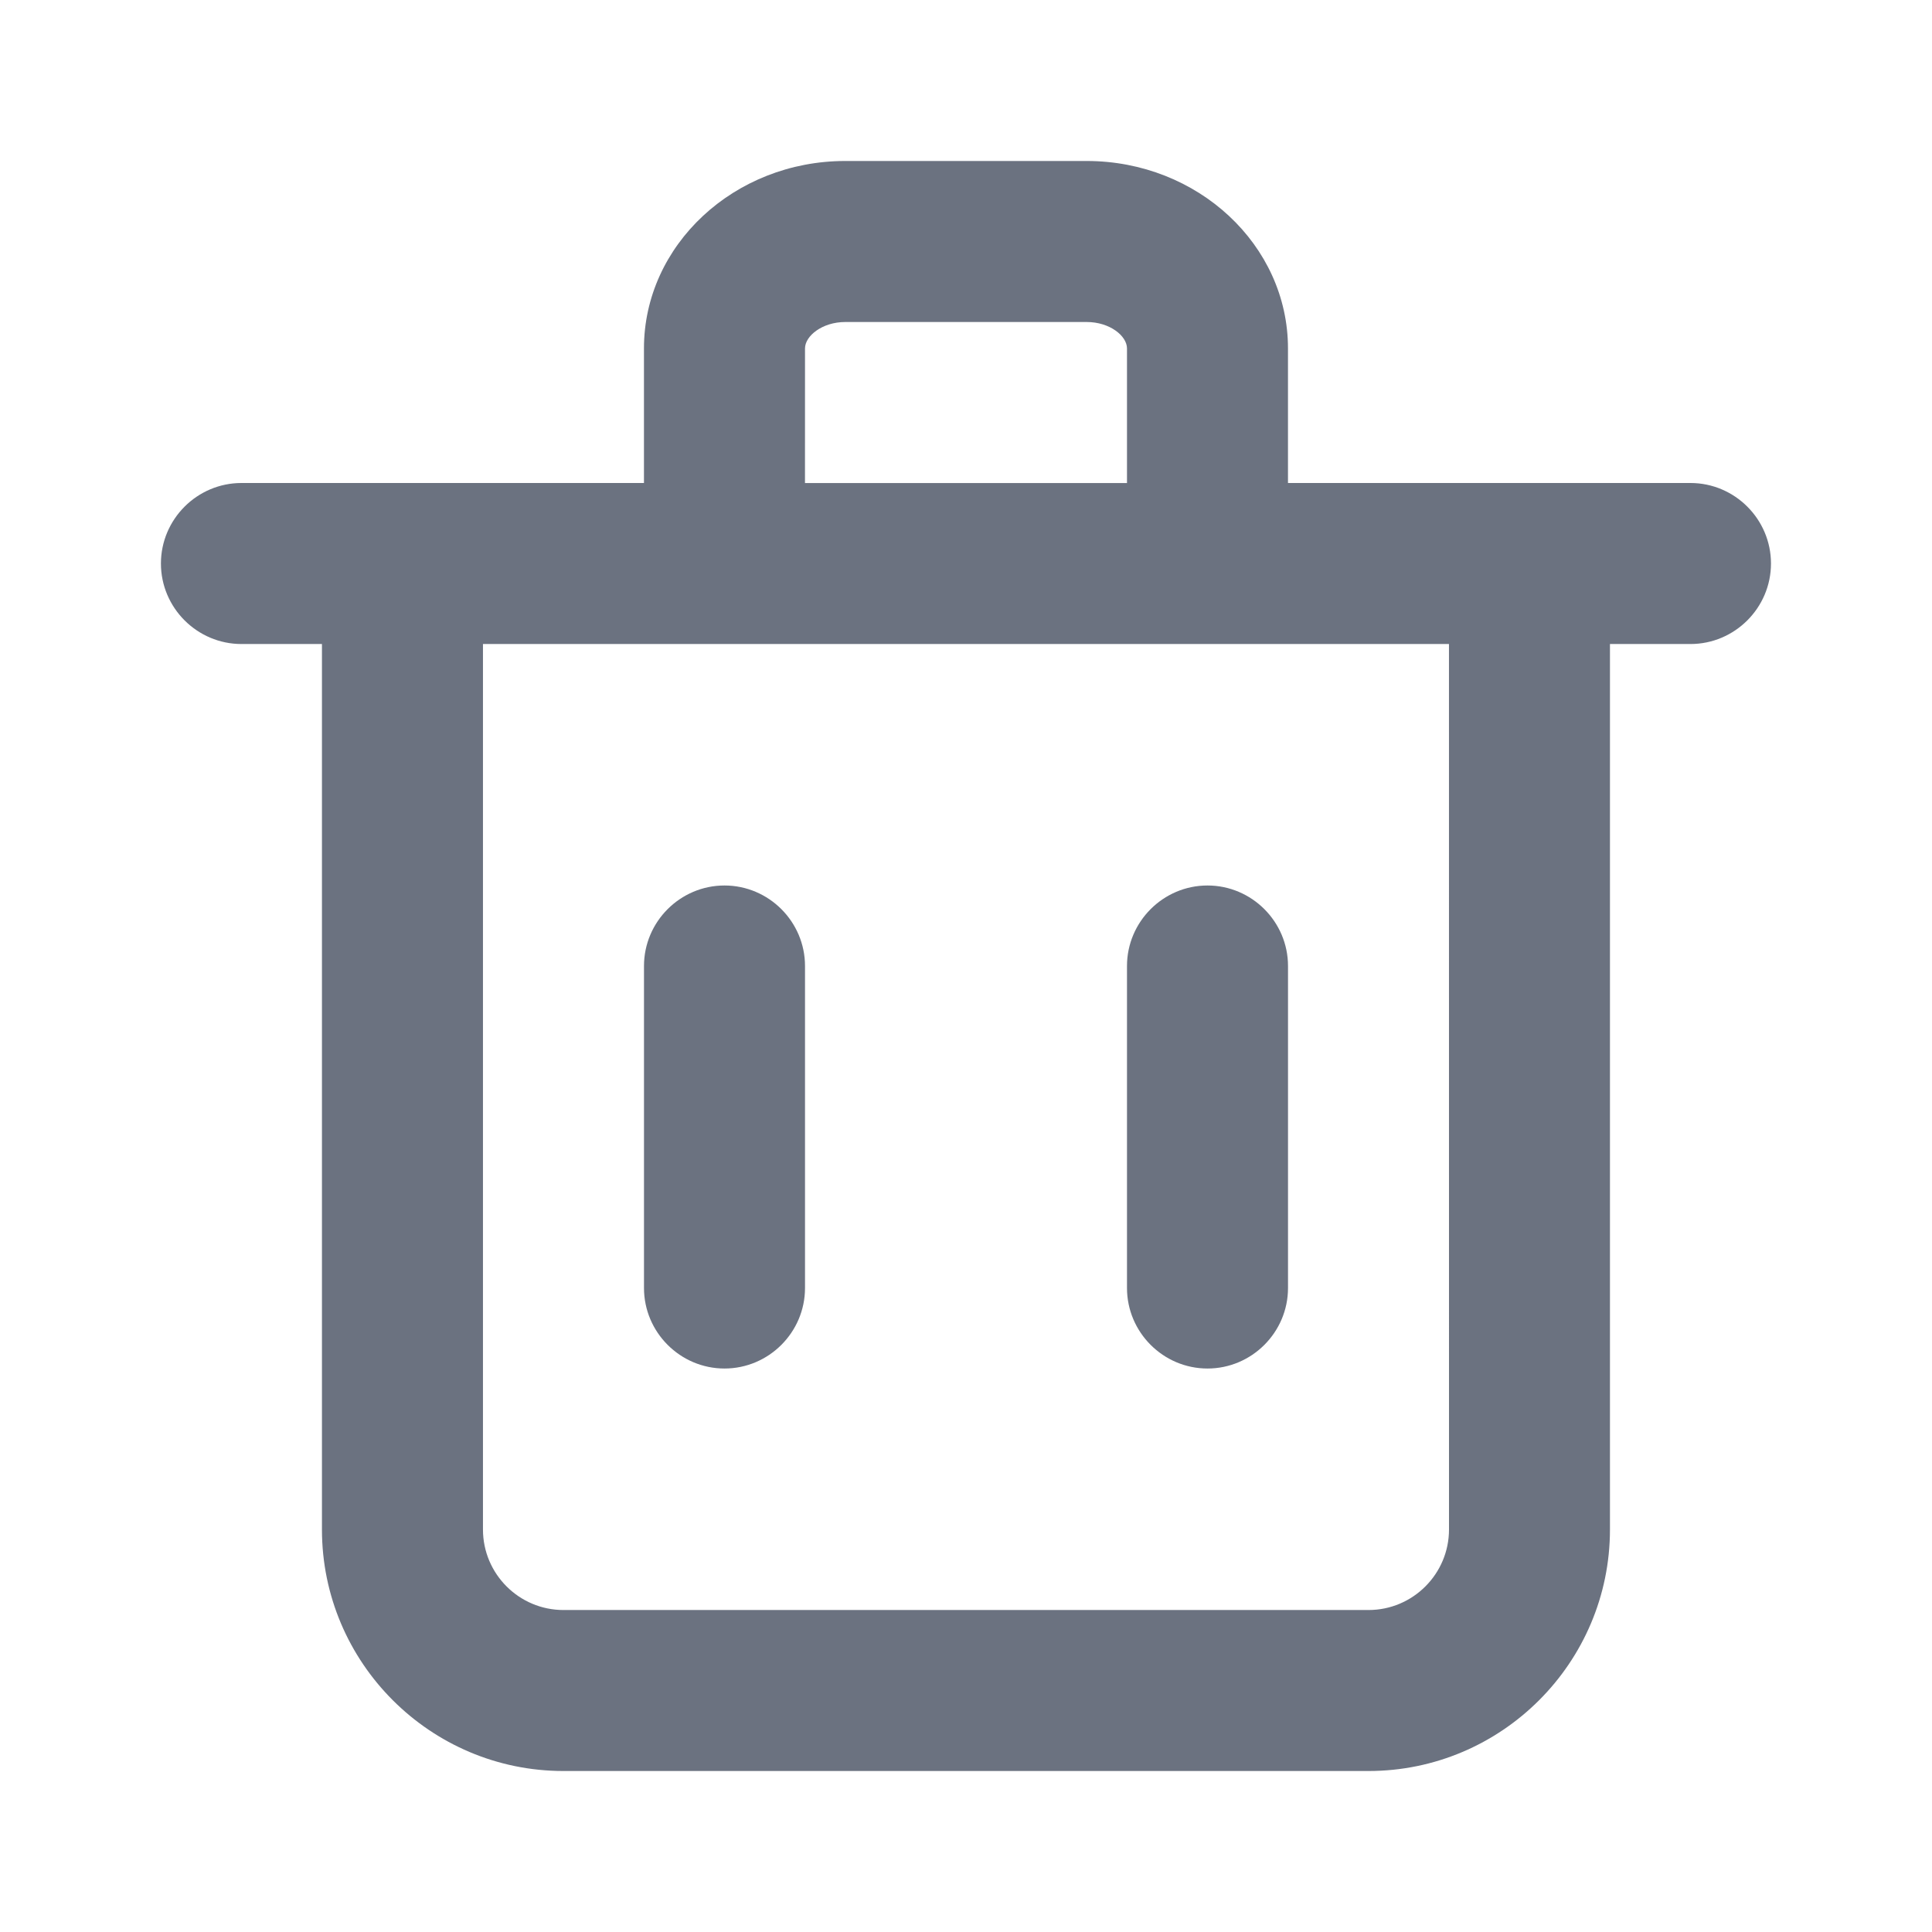
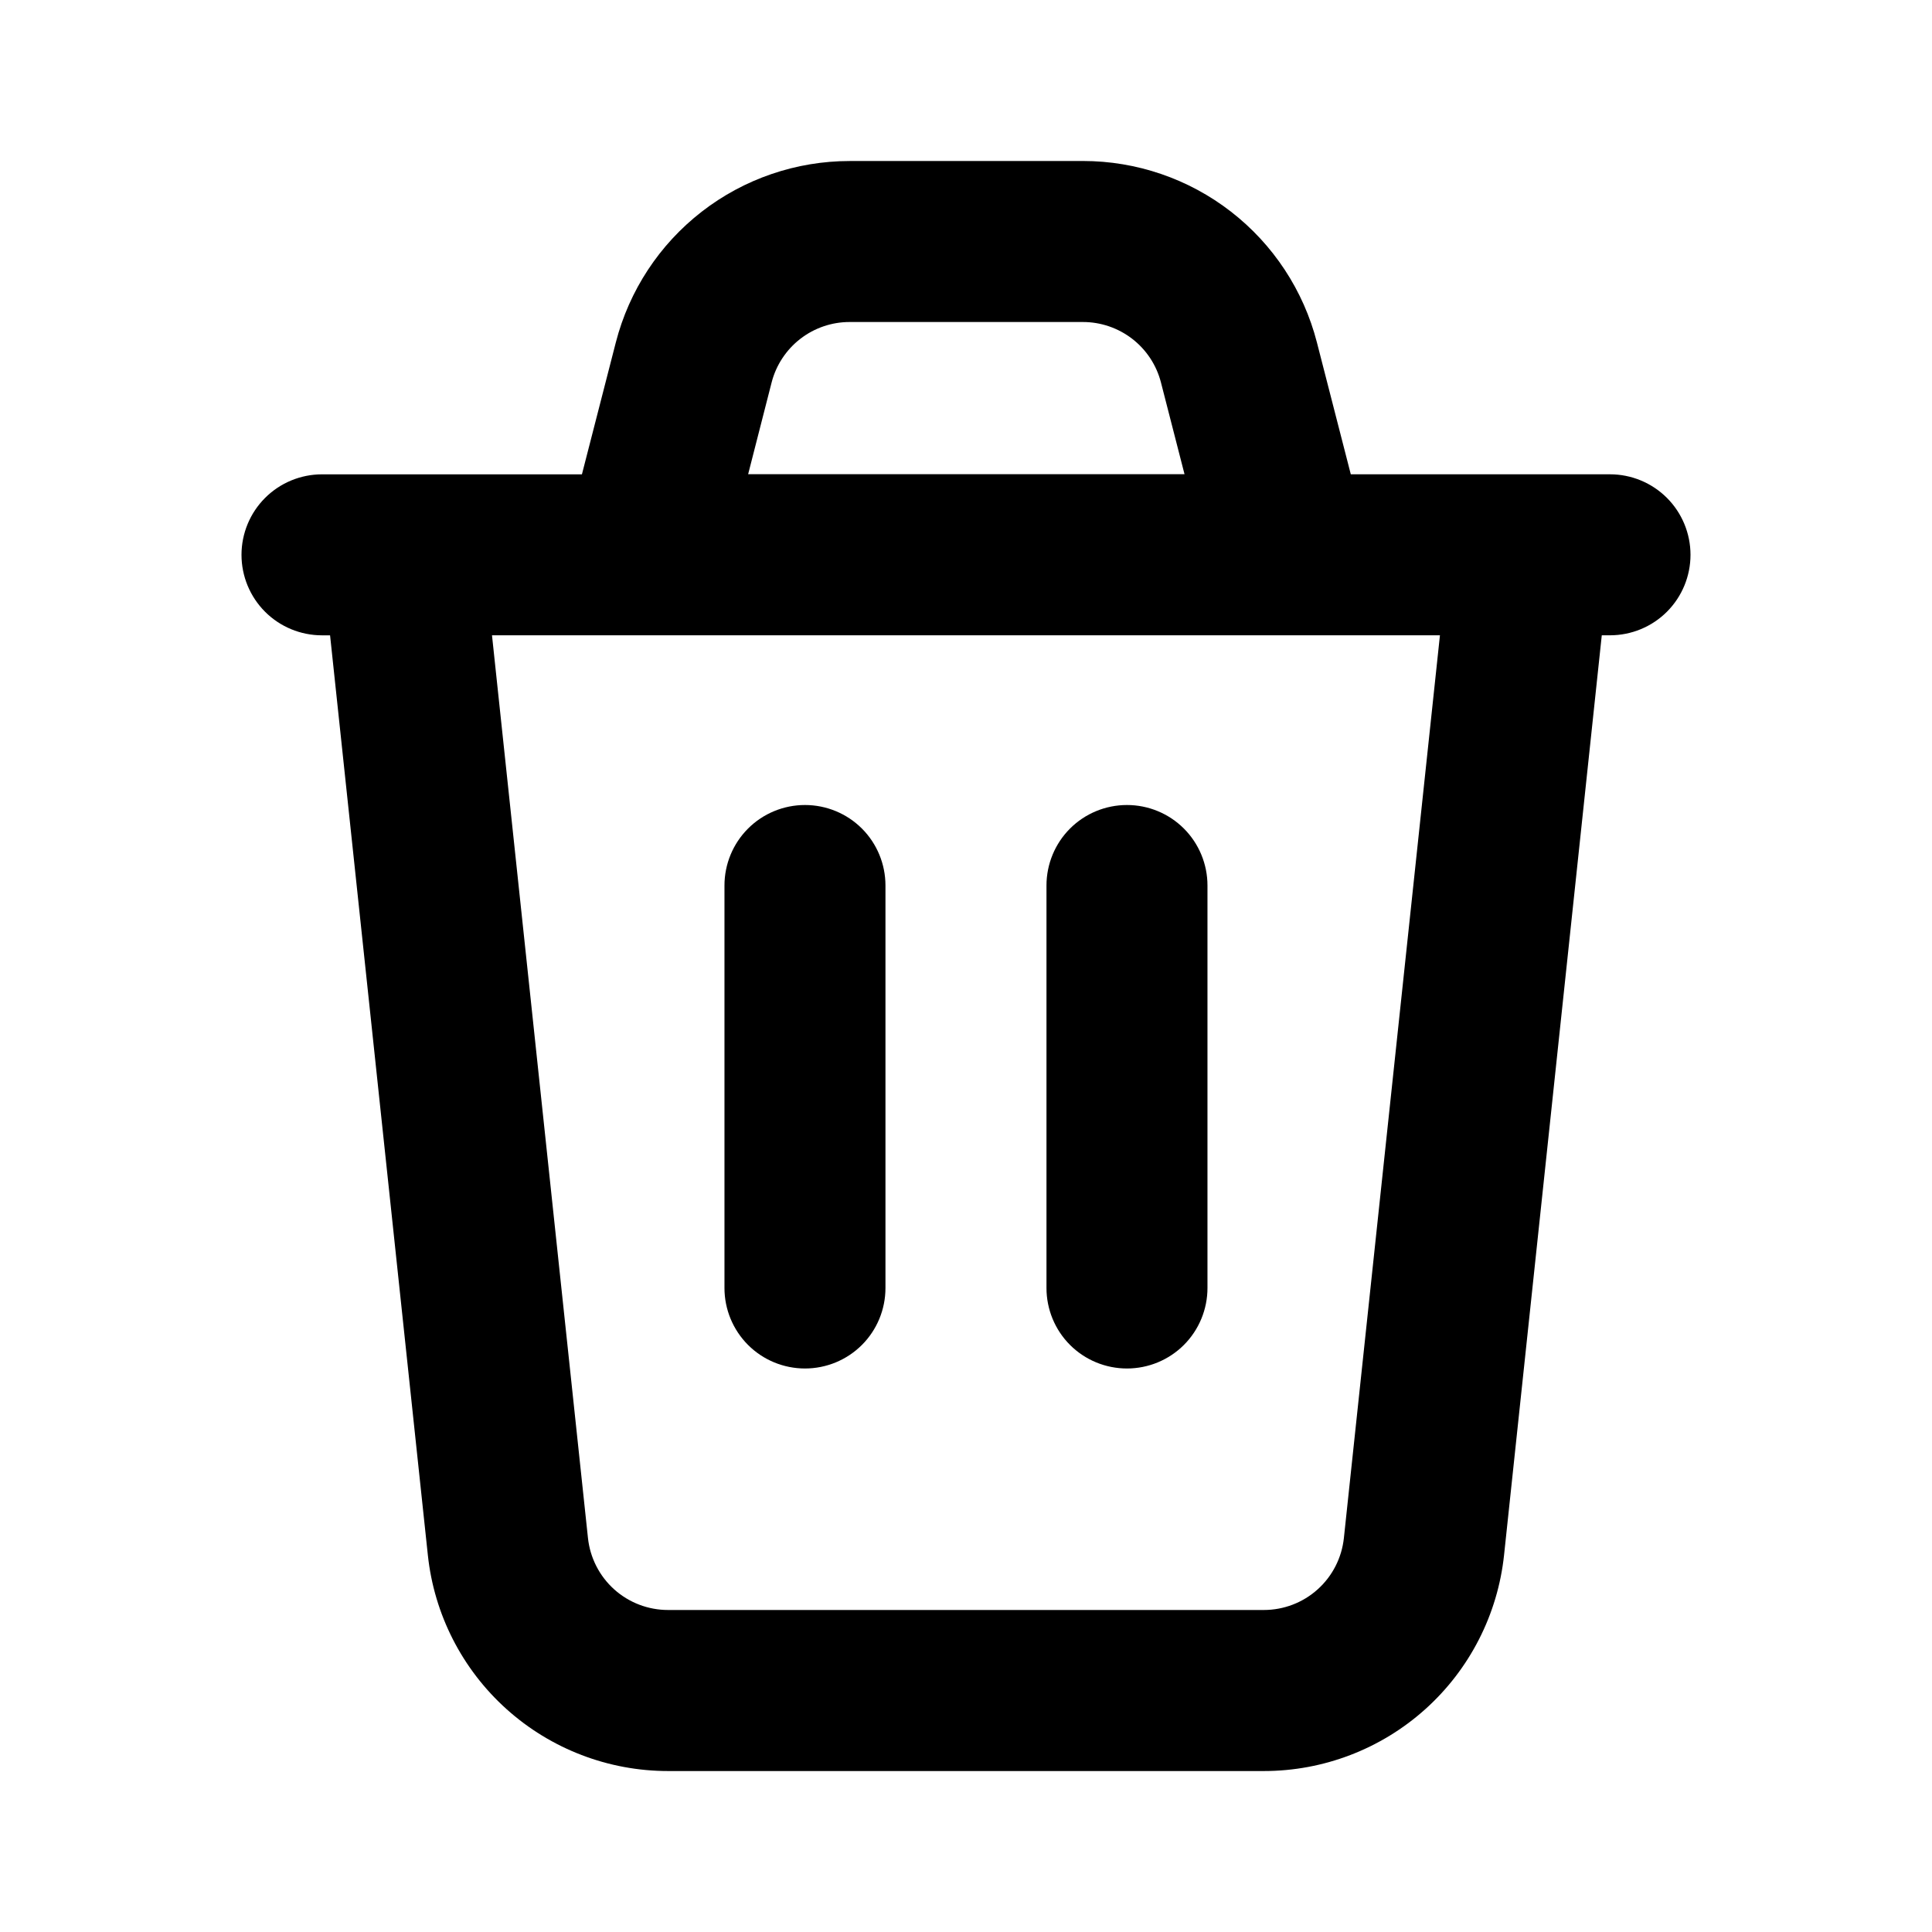
<svg xmlns="http://www.w3.org/2000/svg" fill="none" height="64" viewBox="0 0 64 64" width="64">
-   <path clip-rule="evenodd" d="m26.667 42.667c0 1.467-1.2 2.667-2.667 2.667-1.467 0-2.667-1.2-2.667-2.667v-10.667c0-1.467 1.2-2.667 2.667-2.667 1.467 0 2.667 1.2 2.667 2.667zm16 0c0 1.467-1.2 2.667-2.667 2.667-1.467 0-2.667-1.2-2.667-2.667v-10.667c0-1.467 1.2-2.667 2.667-2.667 1.467 0 2.667 1.2 2.667 2.667zm5.333 8c0 1.469-1.195 2.667-2.667 2.667h-26.667c-1.472 0-2.667-1.197-2.667-2.667v-29.333h32zm-21.333-39.125c0-.413.571-.875 1.333-.875h8c.763 0 1.333.461 1.333.875v4.459h-10.667zm29.333 4.458h-2.667-10.667v-4.459c0-3.424-2.989-6.208-6.667-6.208h-8c-3.677 0-6.667 2.784-6.667 6.208v4.459h-10.667-2.667c-1.467 0-2.667 1.2-2.667 2.667 0 1.467 1.2 2.667 2.667 2.667h2.667v29.333c0 4.411 3.589 8 8 8h26.667c4.411 0 8-3.589 8-8v-29.333h2.667c1.467 0 2.667-1.2 2.667-2.667 0-1.467-1.2-2.667-2.667-2.667z" fill="#6b7280" fill-rule="evenodd" />
+   <path d="m35.875 5.333c1.775-0 3.499.59 4.902 1.678 1.403 1.088 2.405 2.612 2.847 4.331l1.123 4.37h8.586c.707 0 1.386.281 1.886.781.5.5.781 1.179.781 1.886-0.0.707-.281 1.386-.781 1.886-.5.5-1.179.78-1.886.78h-.272l-3.237 30.467c-.209 1.965-1.137 3.783-2.606 5.104-1.469 1.321-3.376 2.052-5.352 2.052h-19.732c-1.976.001-3.884-.73-5.354-2.051-1.47-1.321-2.399-3.139-2.607-5.104l-3.239-30.467h-.267c-.707 0-1.386-.28-1.886-.78-.5-.5-.781-1.179-.781-1.886 0-.707.281-1.386.781-1.886.5-.5 1.179-.781 1.886-.781h8.61l1.123-4.37c.442-1.719 1.443-3.243 2.846-4.331 1.403-1.088 3.128-1.678 4.903-1.678zm-16.398 45.616c.07.655.38 1.262.87 1.702.49.44 1.127.683 1.786.682h19.732c.658 0 1.294-.242 1.784-.683.49-.44.799-1.046.869-1.701l3.182-29.904h-31.402zm7.189-24.282c.707 0 1.386.28 1.886.78.5.5.78 1.179.78 1.886v13.334c-0.0.707-.28 1.386-.78 1.886-.5.5-1.179.78-1.886.78-.707 0-1.386-.28-1.886-.78-.5-.5-.781-1.179-.781-1.886v-13.334c0-.707.281-1.386.781-1.886.5-.5 1.179-.78 1.886-.78zm10.666 0c.707 0 1.386.28 1.886.78.5.5.781 1.179.781 1.886v13.334c-0.0.707-.281 1.386-.781 1.886-.5.5-1.179.78-1.886.78-.707-0-1.386-.28-1.886-.78-.5-.5-.78-1.179-.78-1.886v-13.334c0-.707.28-1.386.78-1.886.5-.5 1.179-.78 1.886-.78zm-9.184-16c-.592-.001-1.168.195-1.637.558-.468.363-.803.871-.95 1.444l-.778 3.04h14.456l-.781-3.04c-.147-.573-.482-1.081-.949-1.443-.468-.362-1.043-.559-1.635-.559z" fill="#000" />
</svg>
